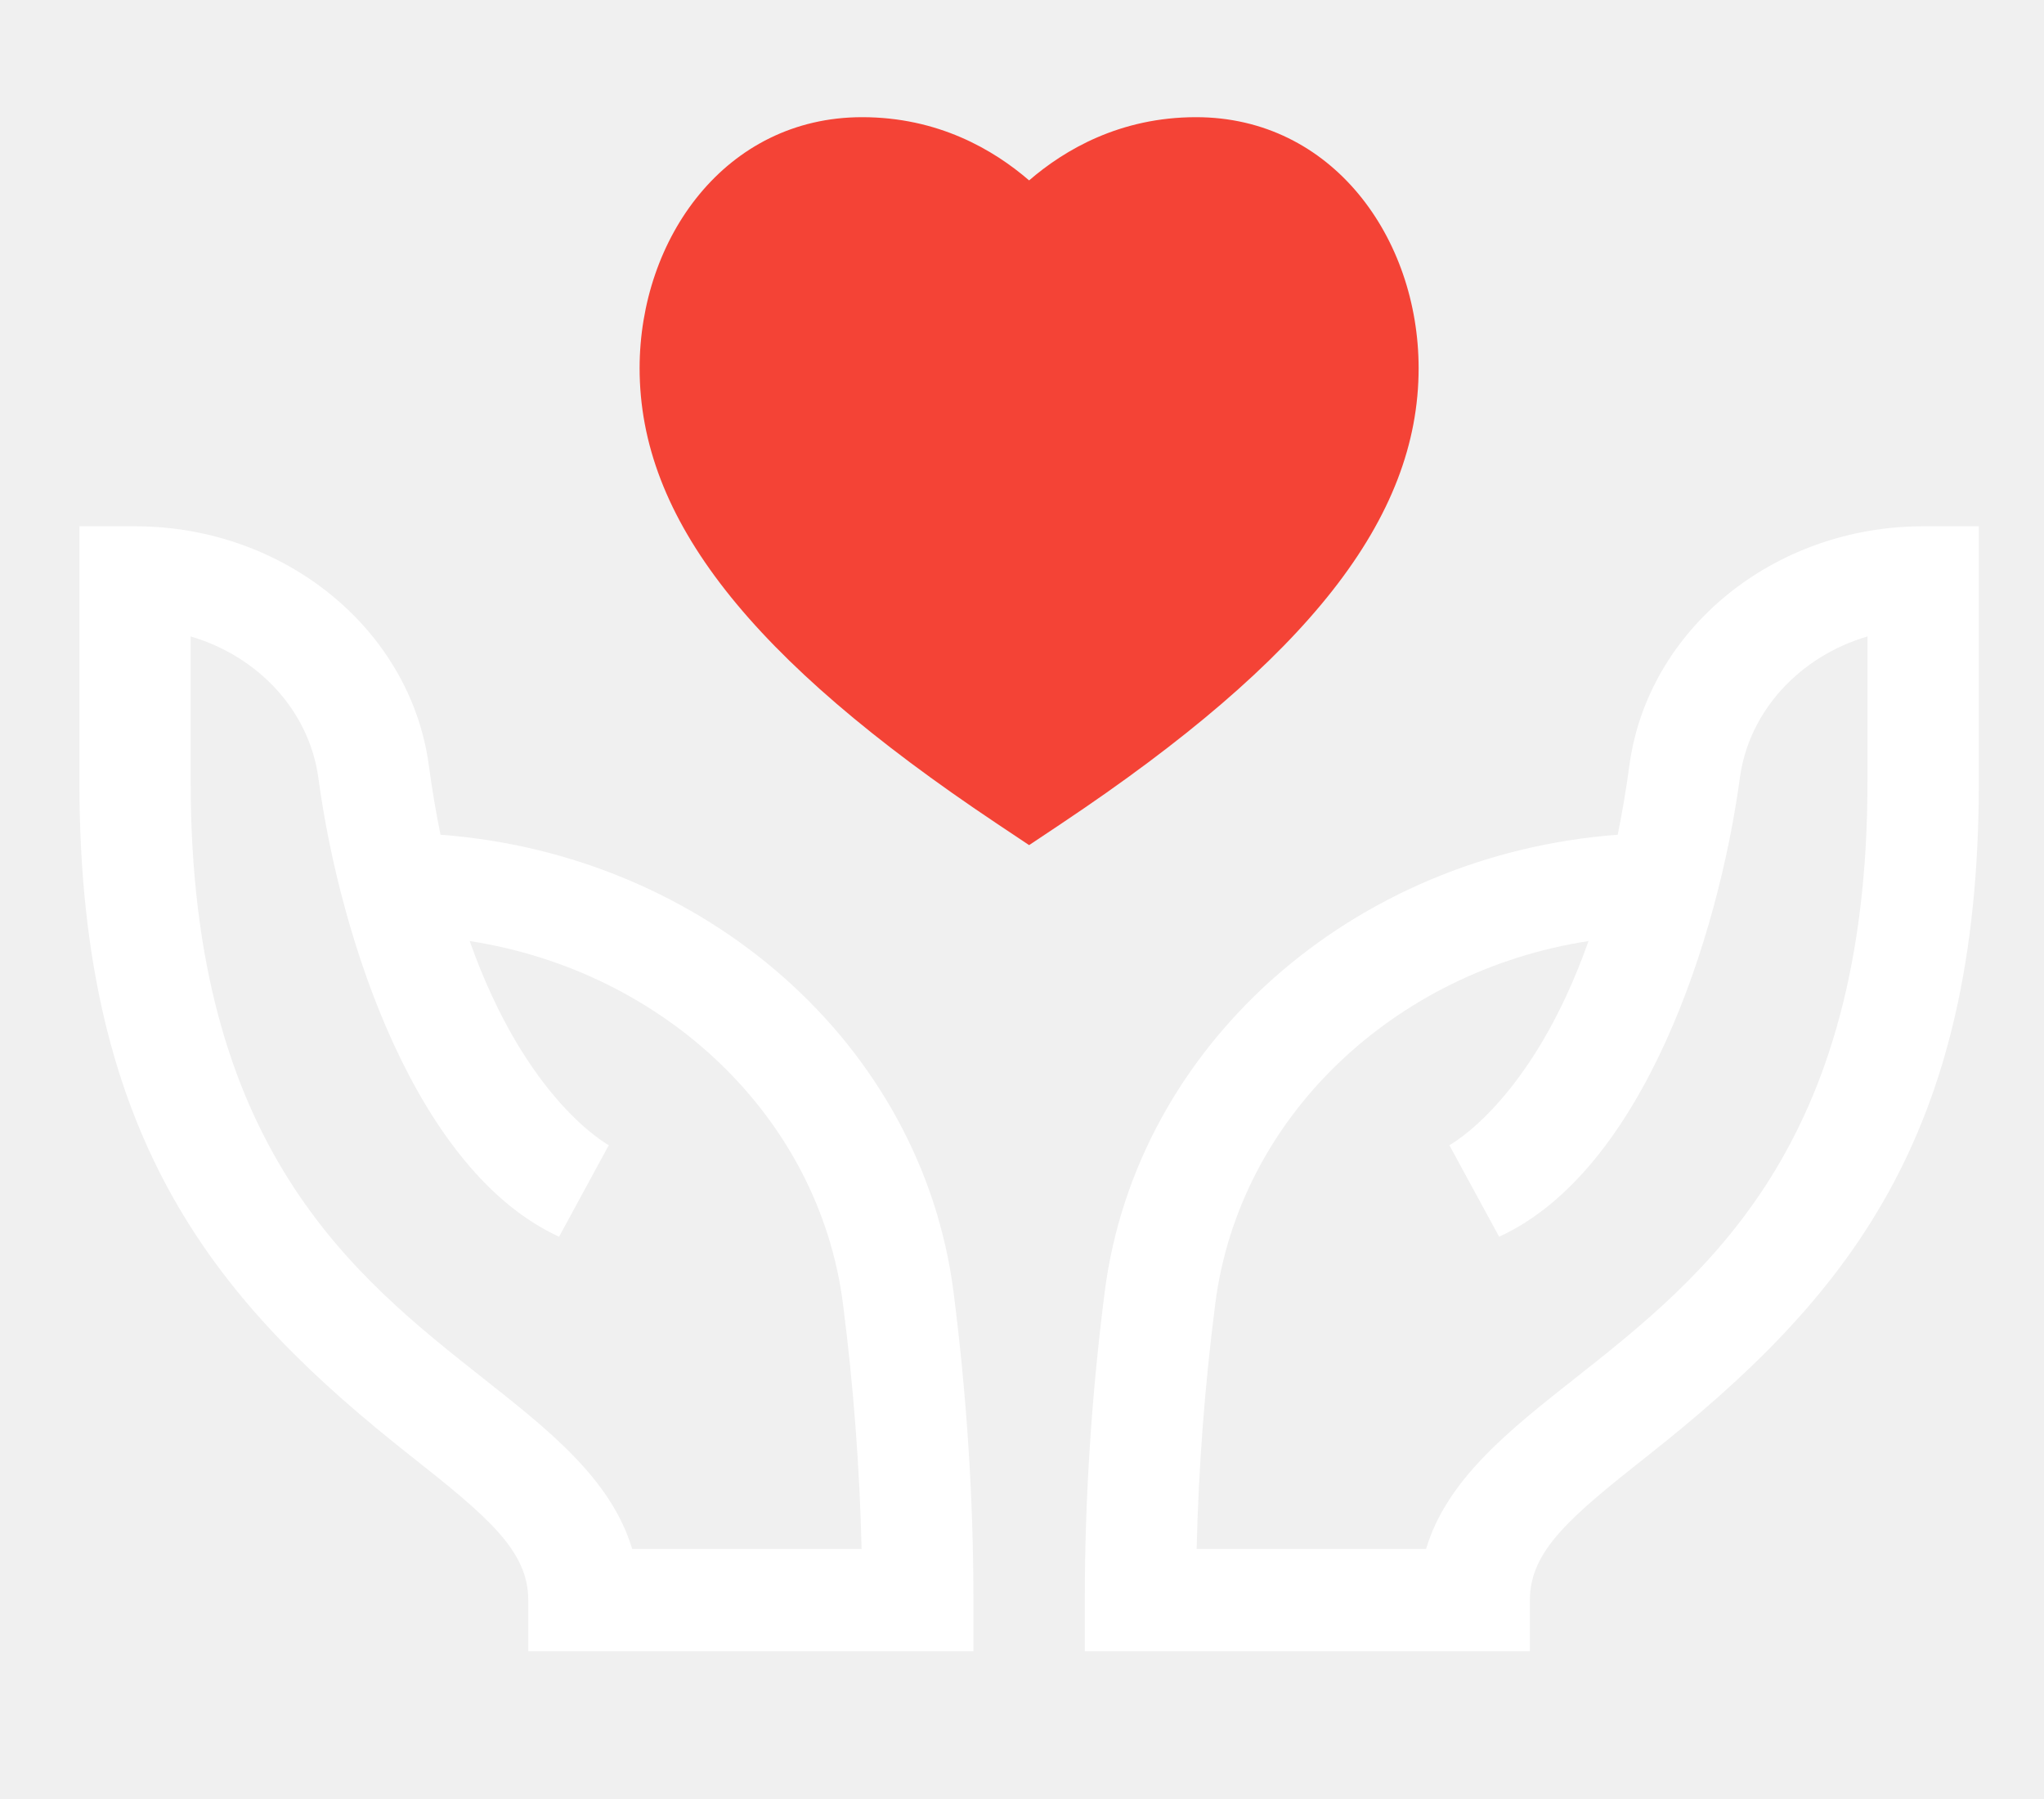
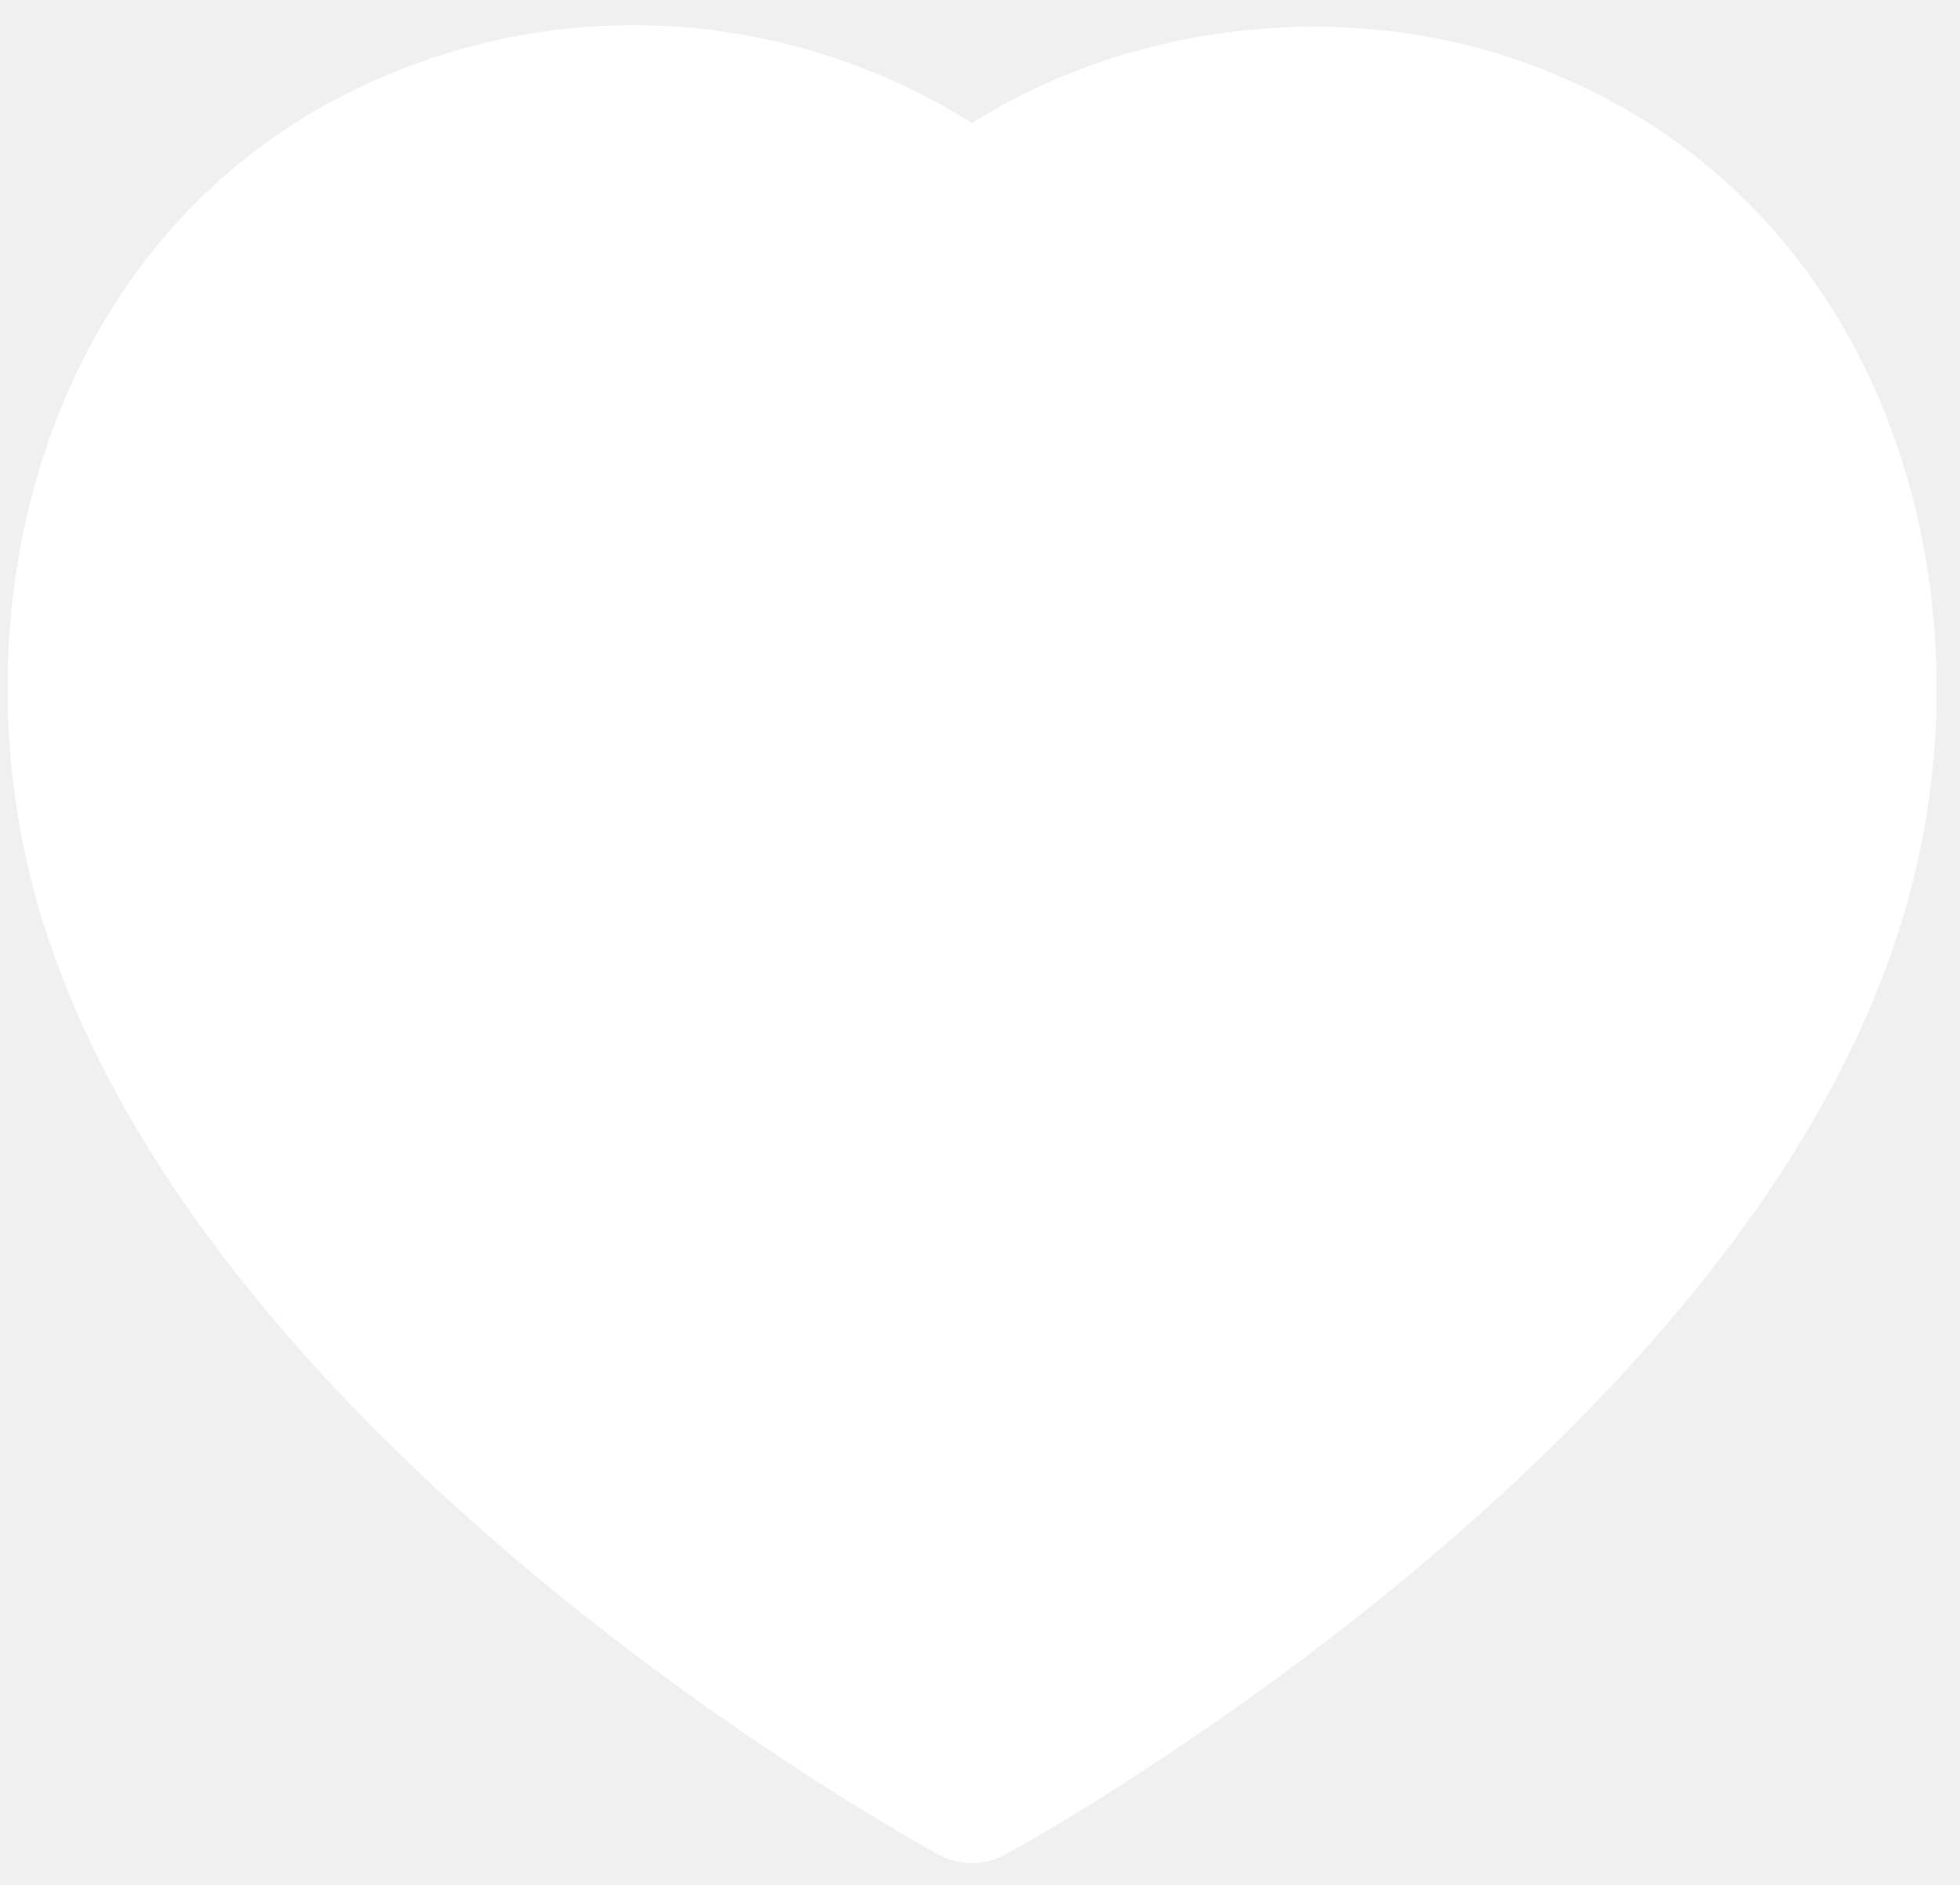
- <svg xmlns="http://www.w3.org/2000/svg" width="25" height="22" viewBox="0 0 25 22" fill="none">
-   <g clip-path="url(#clip0_2004_1259)">
-     <path d="M1.652 6.436H0.971V9.562C0.971 14.006 2.702 15.973 5.03 17.81C5.971 18.552 6.461 18.967 6.461 19.567V20.193H11.906V19.567C11.906 18.33 11.824 17.061 11.662 15.796C11.273 12.771 8.623 10.45 5.388 10.208C5.334 9.943 5.285 9.66 5.245 9.359C5.019 7.692 3.474 6.436 1.652 6.436ZM6.838 15.124L7.446 14.005C7.446 14.005 7.451 14.007 7.458 14.011C7.445 14.005 6.438 13.47 5.745 11.508C8.124 11.877 10.017 13.66 10.31 15.942C10.439 16.947 10.515 17.953 10.538 18.942H7.732C7.477 18.091 6.715 17.491 5.917 16.861C4.32 15.601 2.332 14.032 2.332 9.562V7.783C3.154 8.024 3.782 8.688 3.894 9.514C4.165 11.52 5.103 14.327 6.838 15.124Z" fill="white" />
-     <path d="M24.203 6.436H23.522C21.7 6.436 20.155 7.692 19.929 9.359C19.889 9.66 19.84 9.943 19.786 10.208C16.551 10.45 13.901 12.771 13.512 15.796C13.35 17.061 13.268 18.33 13.268 19.567L13.268 20.193H18.712V19.567C18.712 18.967 19.203 18.552 20.143 17.81C22.604 15.868 24.203 13.899 24.203 9.562V6.436ZM22.841 9.562C22.841 14.032 20.854 15.601 19.257 16.861C18.459 17.491 17.697 18.092 17.442 18.942H14.636C14.659 17.953 14.735 16.947 14.864 15.942C15.157 13.66 17.05 11.877 19.429 11.508C18.736 13.47 17.729 14.005 17.716 14.011C17.723 14.007 17.727 14.005 17.727 14.005L18.336 15.124C20.104 14.312 21.019 11.443 21.28 9.514C21.392 8.688 22.02 8.024 22.841 7.783V9.562H22.841Z" fill="white" />
-     <path d="M12.587 2.206C12.15 1.829 11.472 1.433 10.545 1.433C8.871 1.433 7.823 2.919 7.823 4.503C7.823 6.337 9.169 8.053 12.187 10.068L12.587 10.335L12.987 10.068C16.005 8.053 17.351 6.337 17.351 4.503C17.351 2.911 16.295 1.433 14.629 1.433C13.702 1.433 13.024 1.829 12.587 2.206ZM12.582 4.51C12.582 5.811 15.487 2.797 13.168 4.409C10.849 2.797 12.587 6.779 12.587 5.477C12.587 4.582 11.73 4.51 12.582 4.51C13.491 4.51 11.955 3.431 11.994 3.491L12.582 4.51L13.18 3.491C13.217 3.433 10.515 3.491 11.425 3.491C12.277 3.491 12.582 3.615 12.582 4.51Z" fill="#F44336" />
+ <svg xmlns="http://www.w3.org/2000/svg" width="26" height="25" viewBox="0 0 26 25" fill="none">
+   <mask id="mask0_2_9" style="mask-type:alpha" maskUnits="userSpaceOnUse" x="0" y="0" width="26" height="25">
+     <path fill-rule="evenodd" clip-rule="evenodd" d="M0.1 0.334H25.691V24.71H0.1V0.334Z" fill="white" />
+   </mask>
+   <g mask="url(#mask0_2_9)">
+     <path fill-rule="evenodd" clip-rule="evenodd" d="M12.897 24.71C12.742 24.71 12.589 24.673 12.449 24.597C12.057 24.383 2.841 19.303 0.595 12.31C0.594 12.31 0.594 12.309 0.594 12.309C-0.816 7.907 0.754 2.374 5.822 0.74C8.202 -0.03 10.796 0.309 12.894 1.633C14.926 0.348 17.626 -0.007 19.959 0.74C25.032 2.377 26.607 7.908 25.199 12.309C23.025 19.222 13.741 24.378 13.347 24.594C13.207 24.672 13.052 24.71 12.897 24.71" fill="white" />
  </g>
-   <defs>
-     <clipPath id="clip0_2004_1259">
-       <rect width="23.232" height="21.345" fill="white" transform="translate(0.971191 0.140503)" />
-     </clipPath>
-   </defs>
+   <path fill-rule="evenodd" clip-rule="evenodd" d="M20.292 9.865C19.809 9.865 19.399 9.494 19.359 9.004C19.276 7.976 18.589 7.109 17.61 6.793C17.116 6.633 16.846 6.104 17.005 5.613C17.166 5.12 17.69 4.853 18.185 5.008C19.889 5.559 21.082 7.068 21.229 8.851C21.27 9.368 20.886 9.82 20.37 9.861C20.344 9.864 20.319 9.865 20.292 9.865" fill="white" />
</svg>
